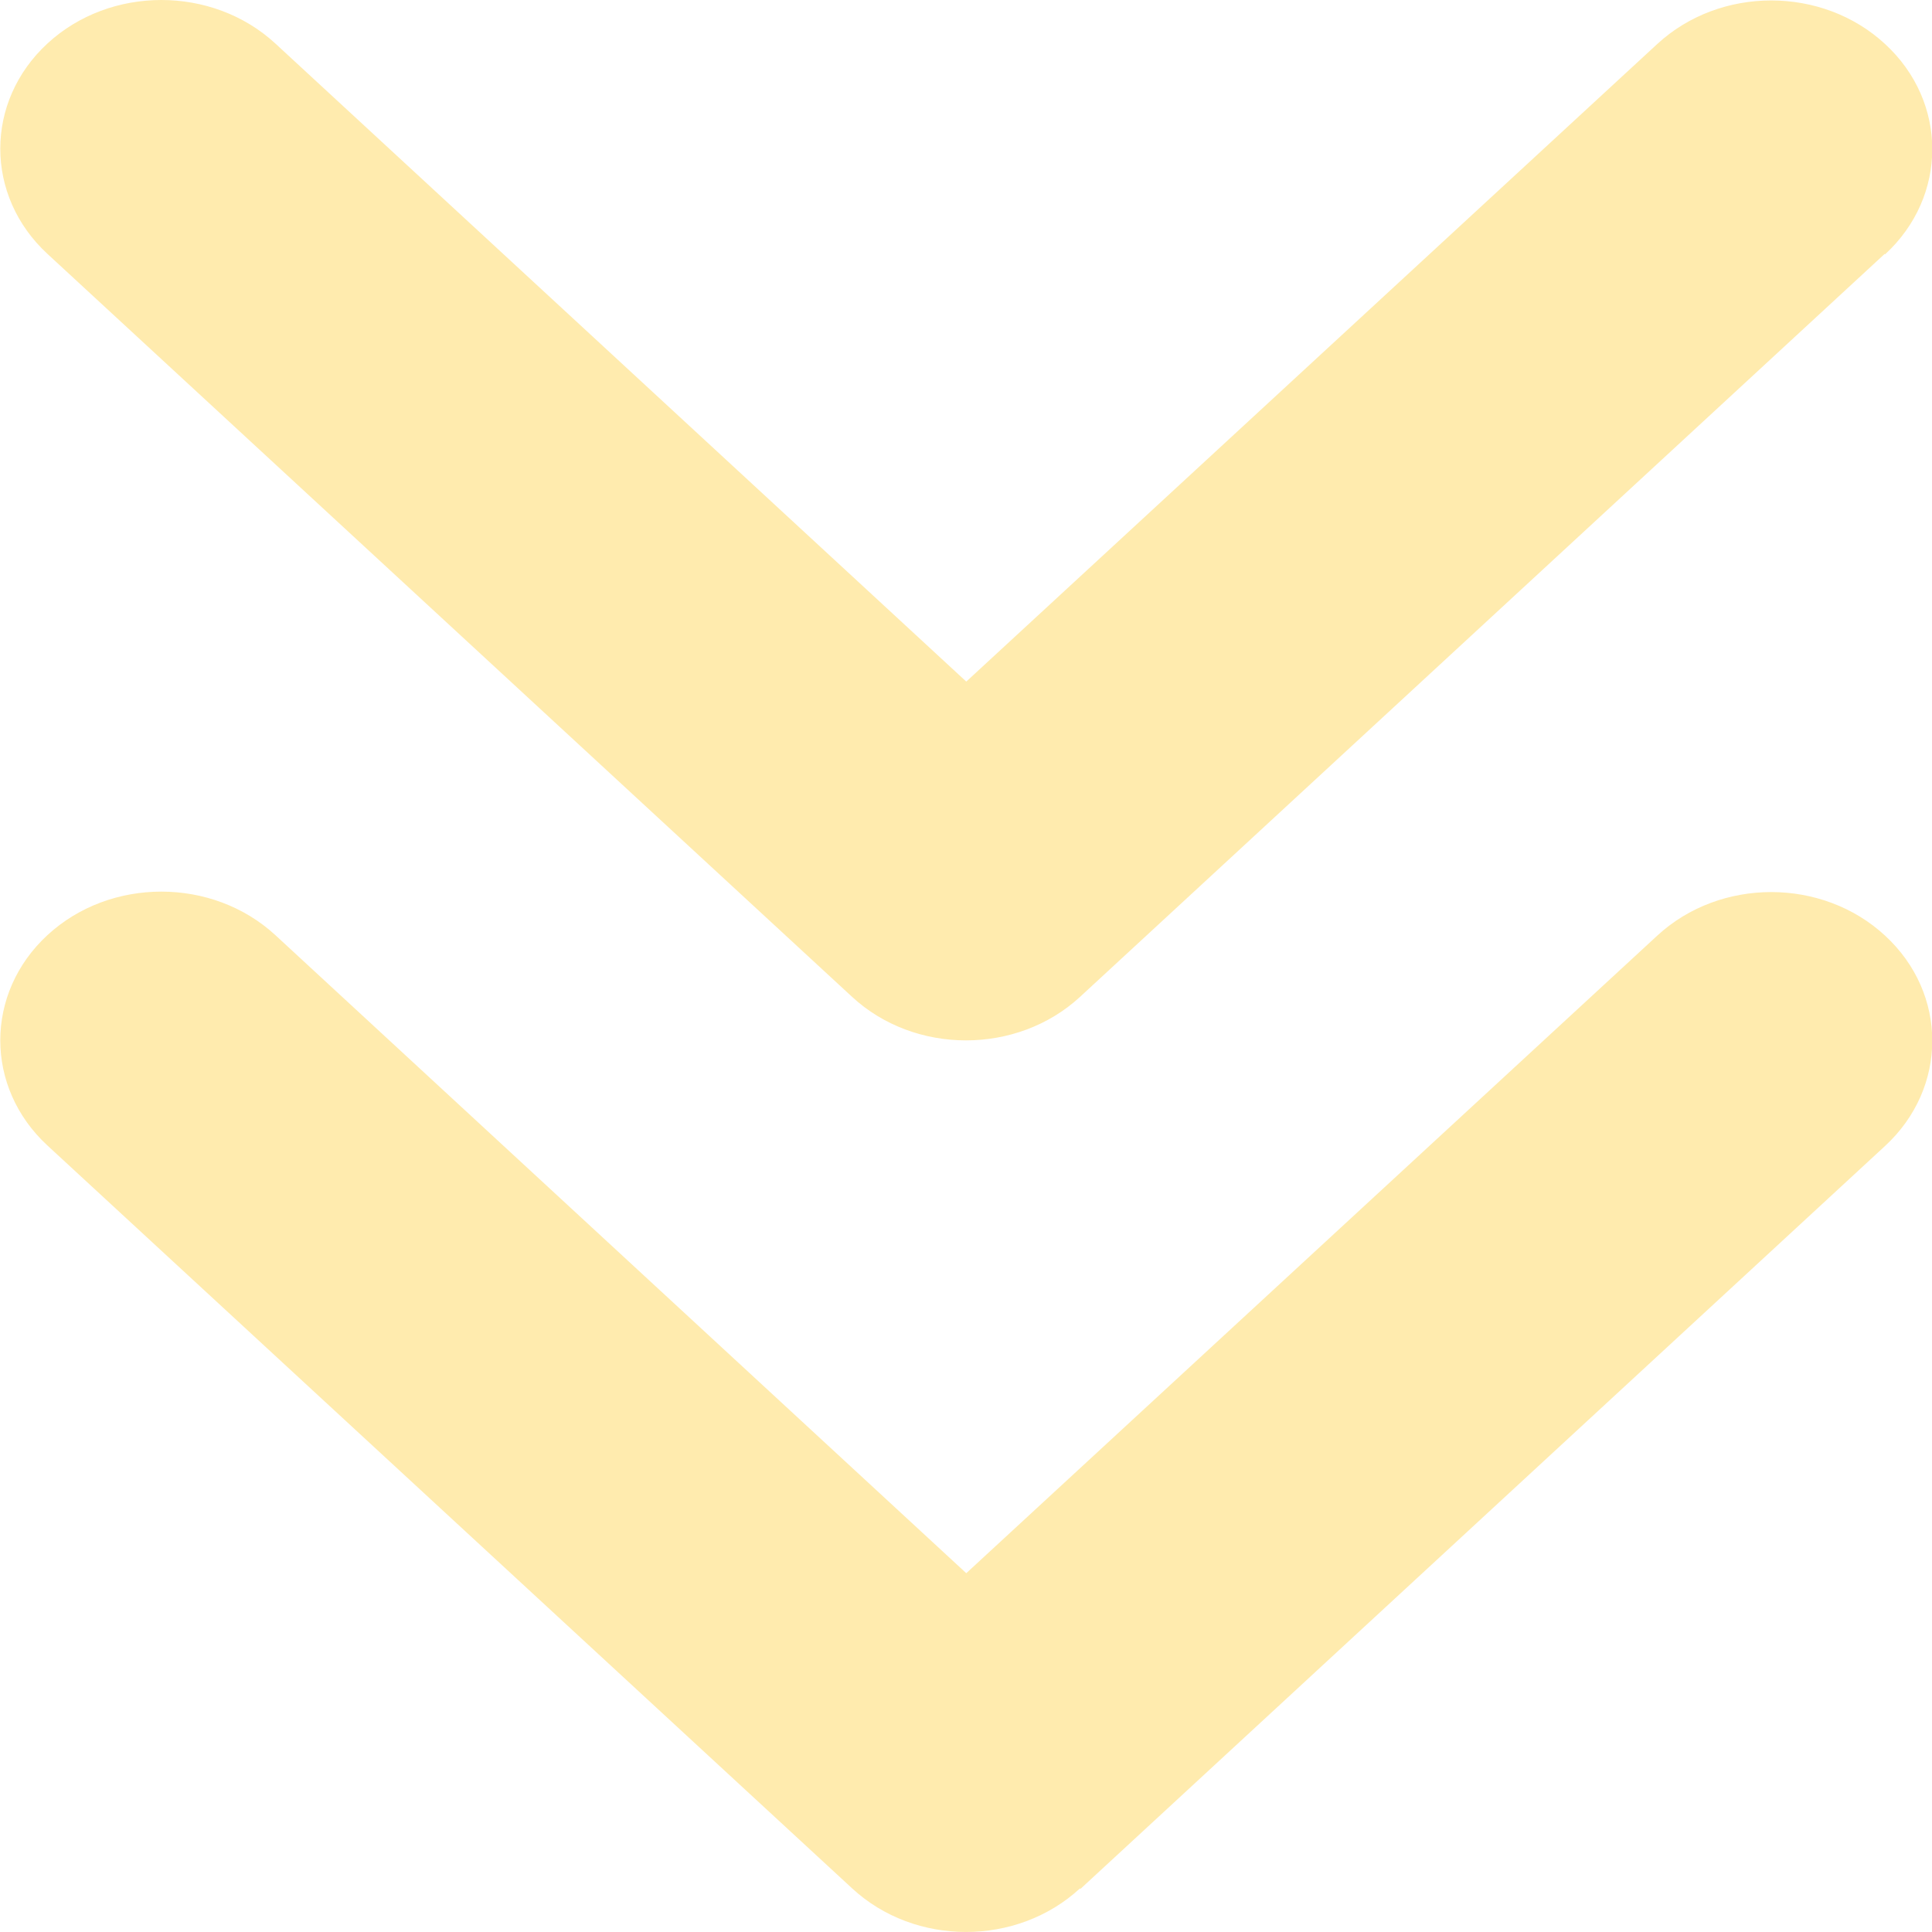
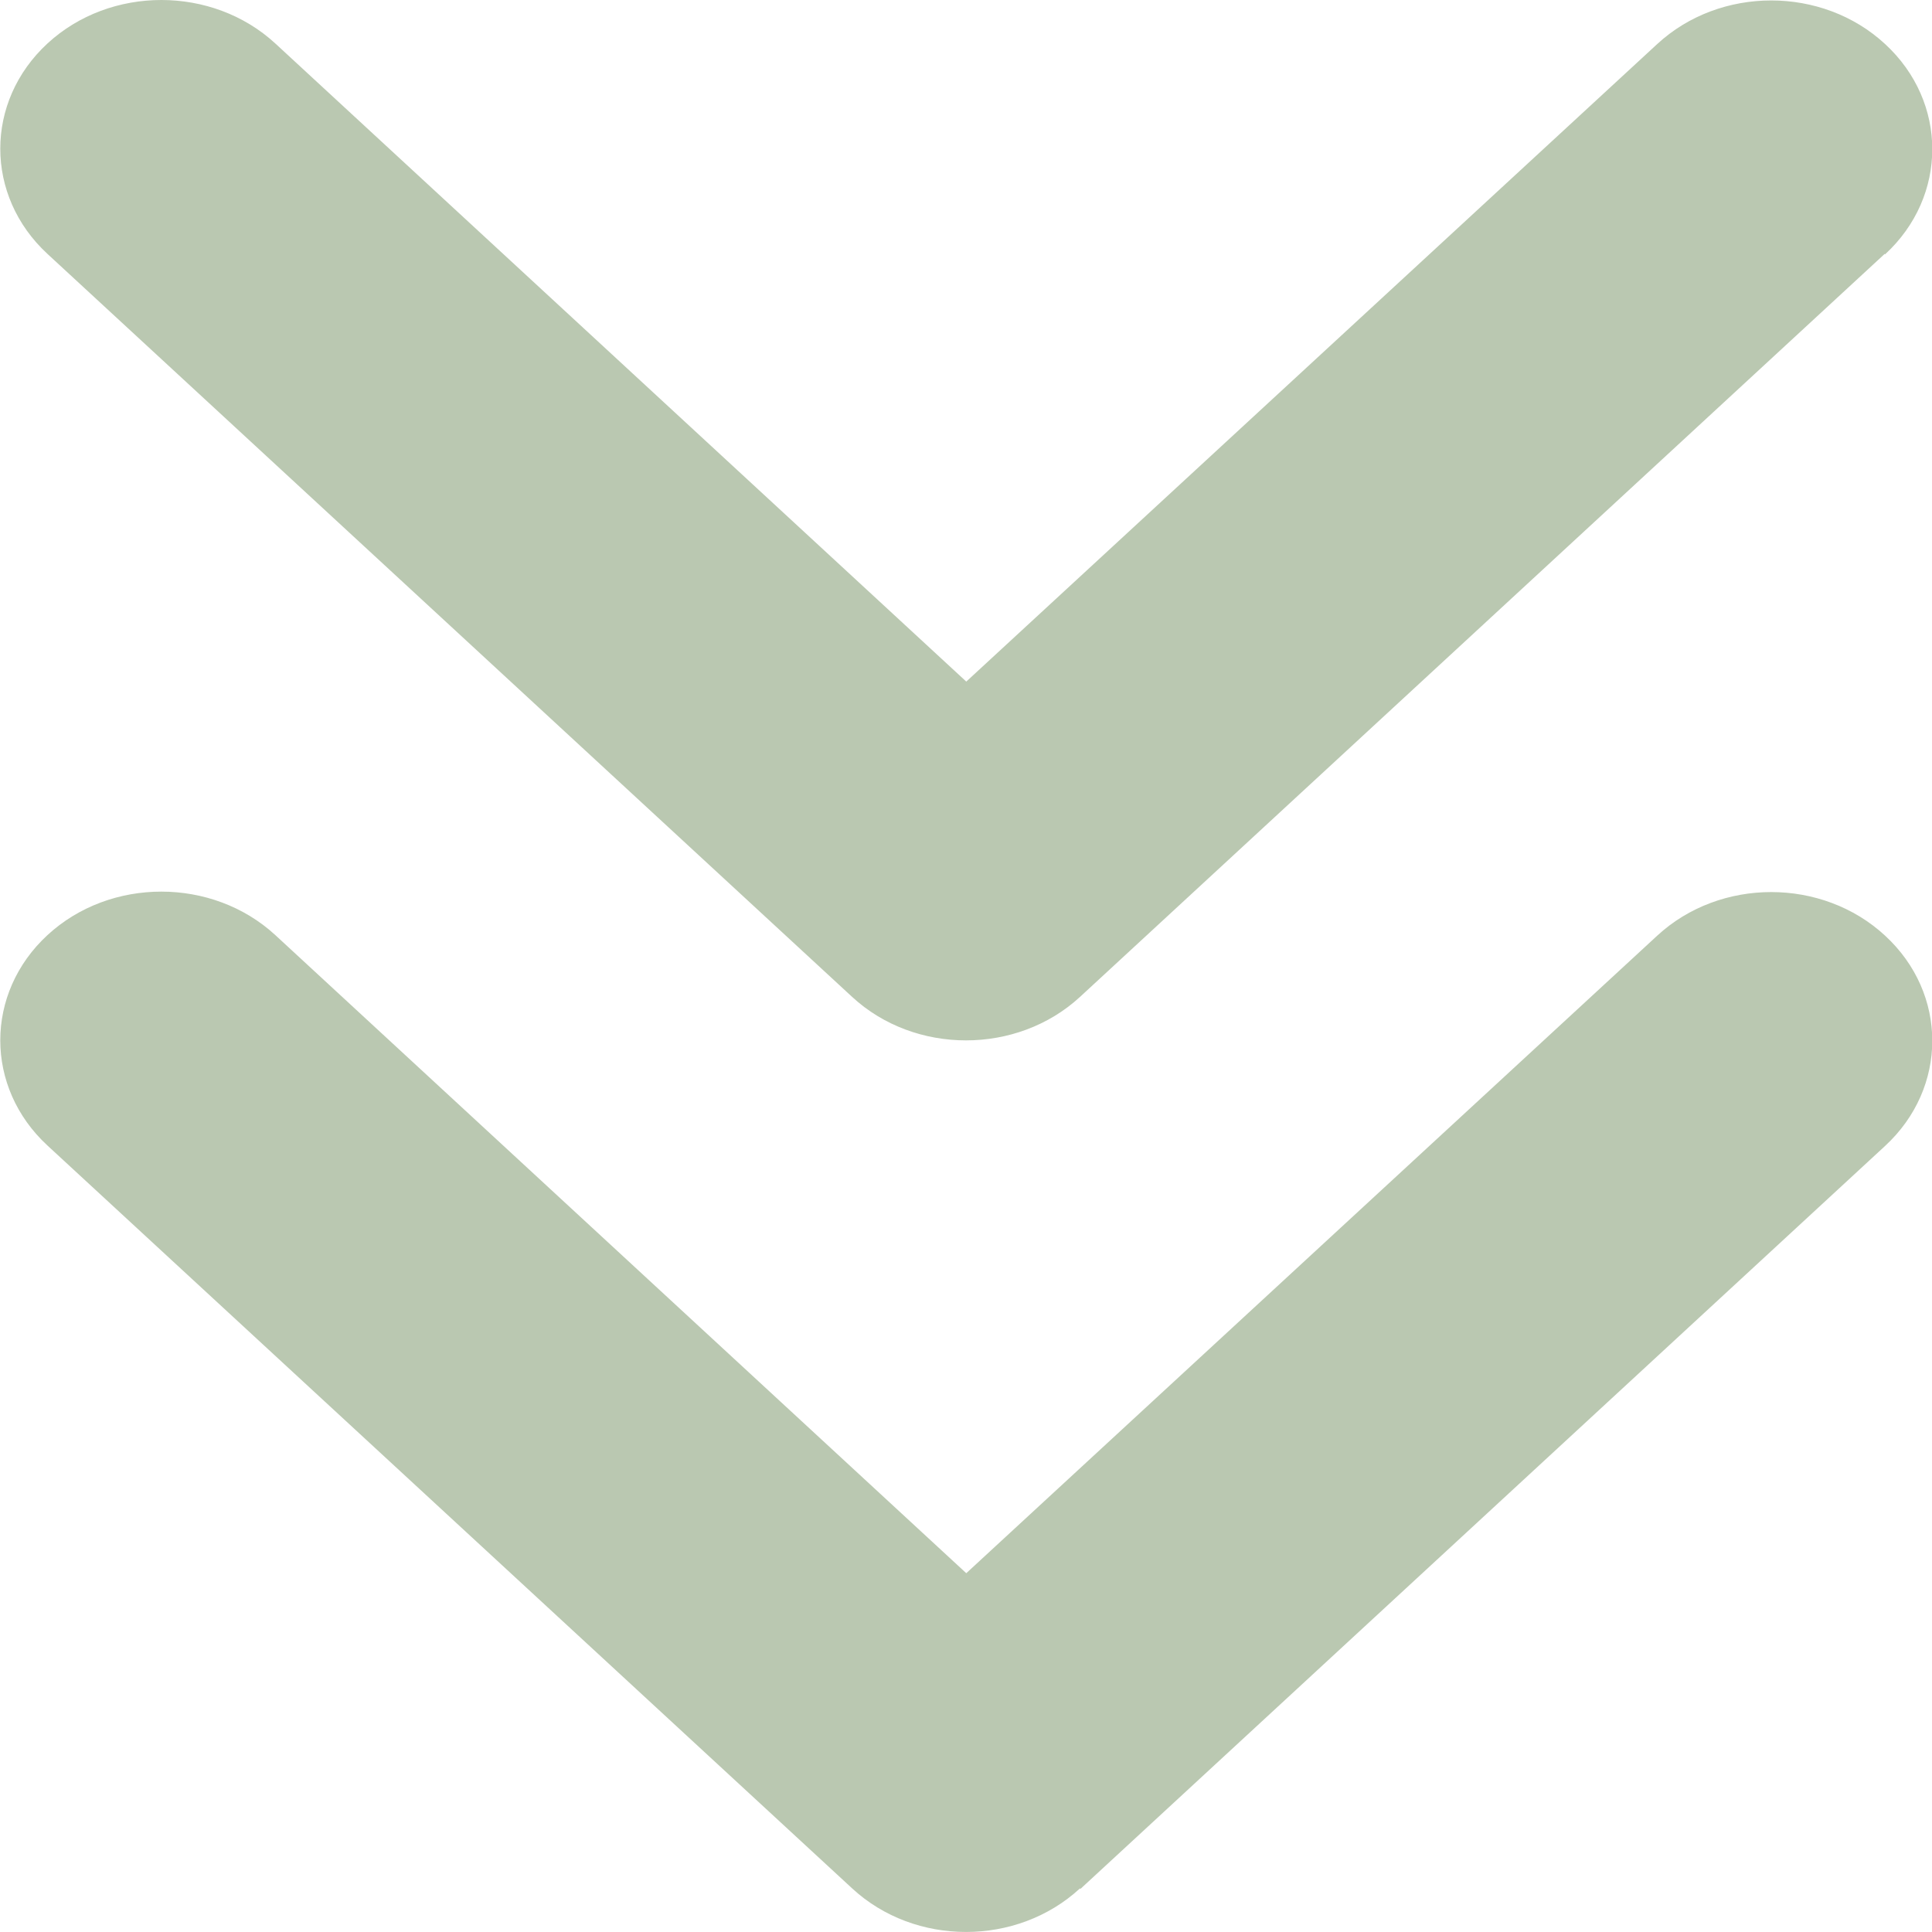
<svg xmlns="http://www.w3.org/2000/svg" width="14" height="14" viewBox="0 0 14 14" fill="none">
-   <path d="M7.826 13.684C7.37 14.105 6.63 14.105 6.175 13.684L0.344 8.301C-0.112 7.88 -0.112 7.197 0.344 6.776C0.799 6.356 1.539 6.356 1.995 6.776L7.002 11.4L12.009 6.78C12.465 6.359 13.205 6.359 13.66 6.78C14.116 7.2 14.116 7.883 13.66 8.304L7.829 13.688L7.826 13.684ZM13.657 1.84L7.826 7.224C7.37 7.644 6.63 7.644 6.175 7.224L0.344 1.84C-0.112 1.419 -0.112 0.736 0.344 0.315C0.799 -0.105 1.539 -0.105 1.995 0.315L7.002 4.939L12.009 0.319C12.465 -0.102 13.205 -0.102 13.66 0.319C14.116 0.739 14.116 1.423 13.66 1.843L13.657 1.84Z" fill="#FFEBAE" />
+   <path d="M7.826 13.684C7.37 14.105 6.63 14.105 6.175 13.684L0.344 8.301C-0.112 7.88 -0.112 7.197 0.344 6.776C0.799 6.356 1.539 6.356 1.995 6.776L7.002 11.4L12.009 6.78C12.465 6.359 13.205 6.359 13.66 6.78C14.116 7.2 14.116 7.883 13.66 8.304L7.829 13.688L7.826 13.684ZM13.657 1.84L7.826 7.224C7.37 7.644 6.63 7.644 6.175 7.224L0.344 1.84C-0.112 1.419 -0.112 0.736 0.344 0.315C0.799 -0.105 1.539 -0.105 1.995 0.315L7.002 4.939L12.009 0.319C12.465 -0.102 13.205 -0.102 13.66 0.319C14.116 0.739 14.116 1.423 13.66 1.843L13.657 1.84Z" fill="#BAC8B1" />
</svg>
